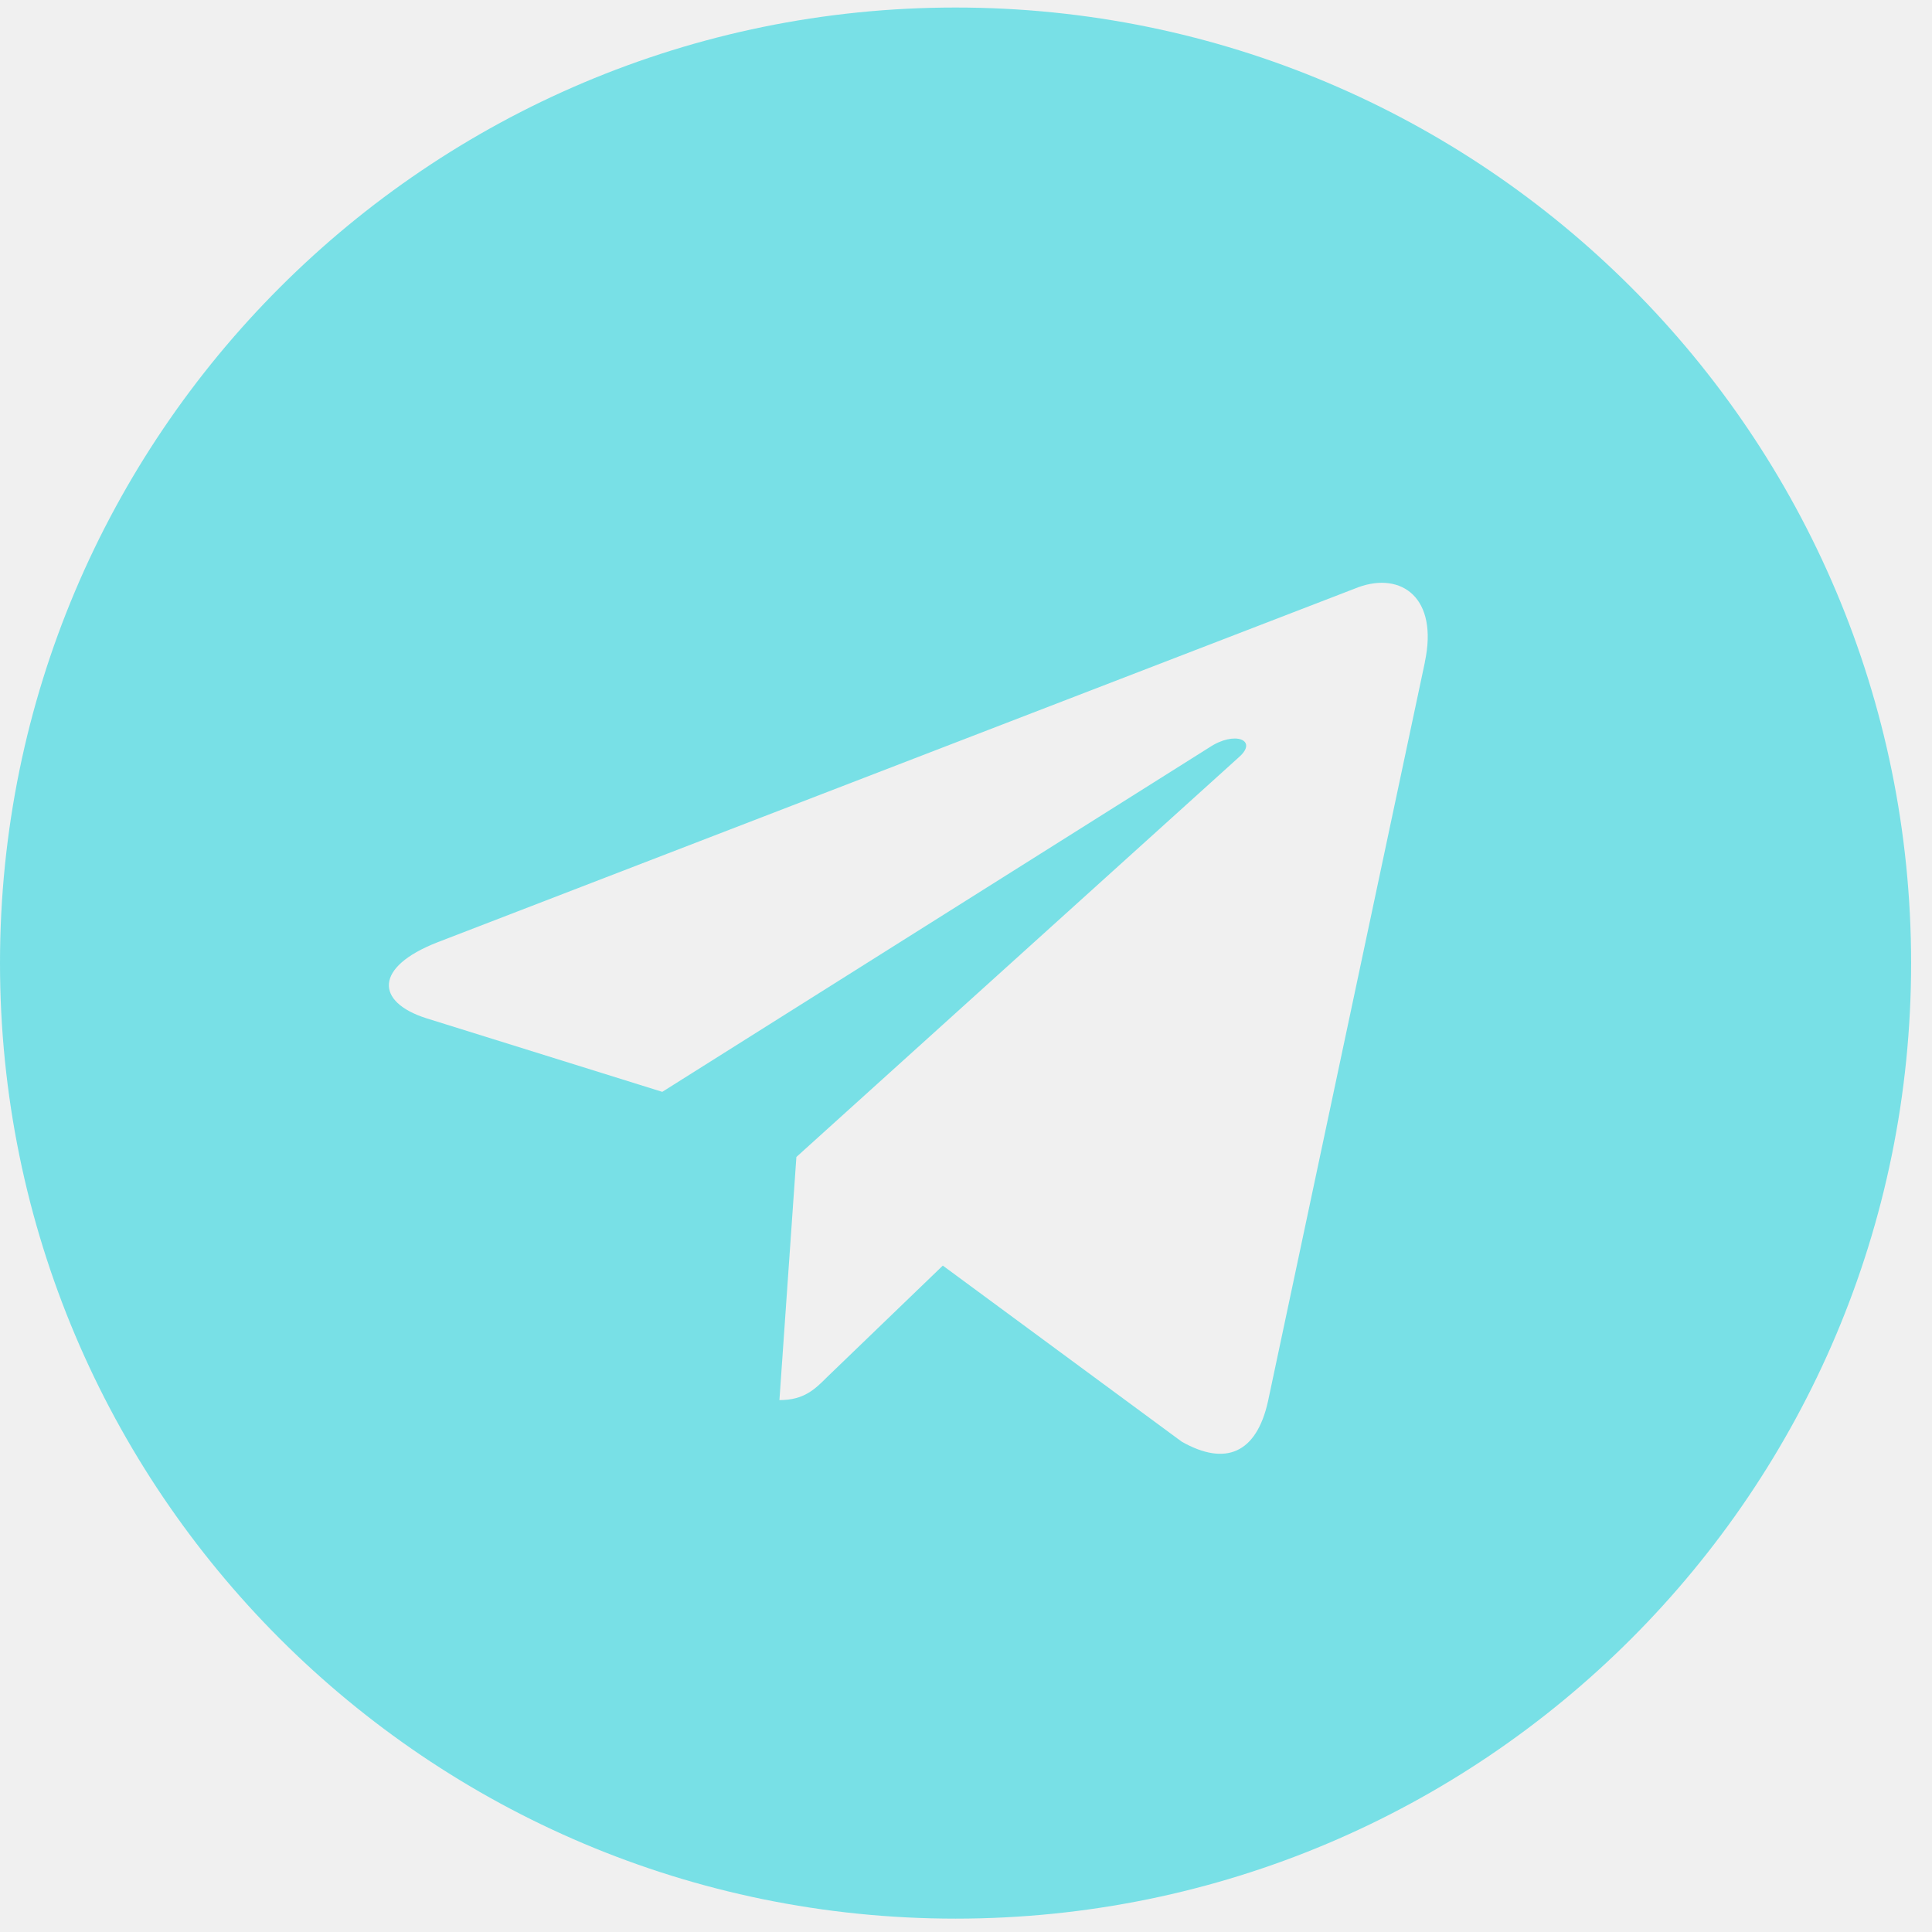
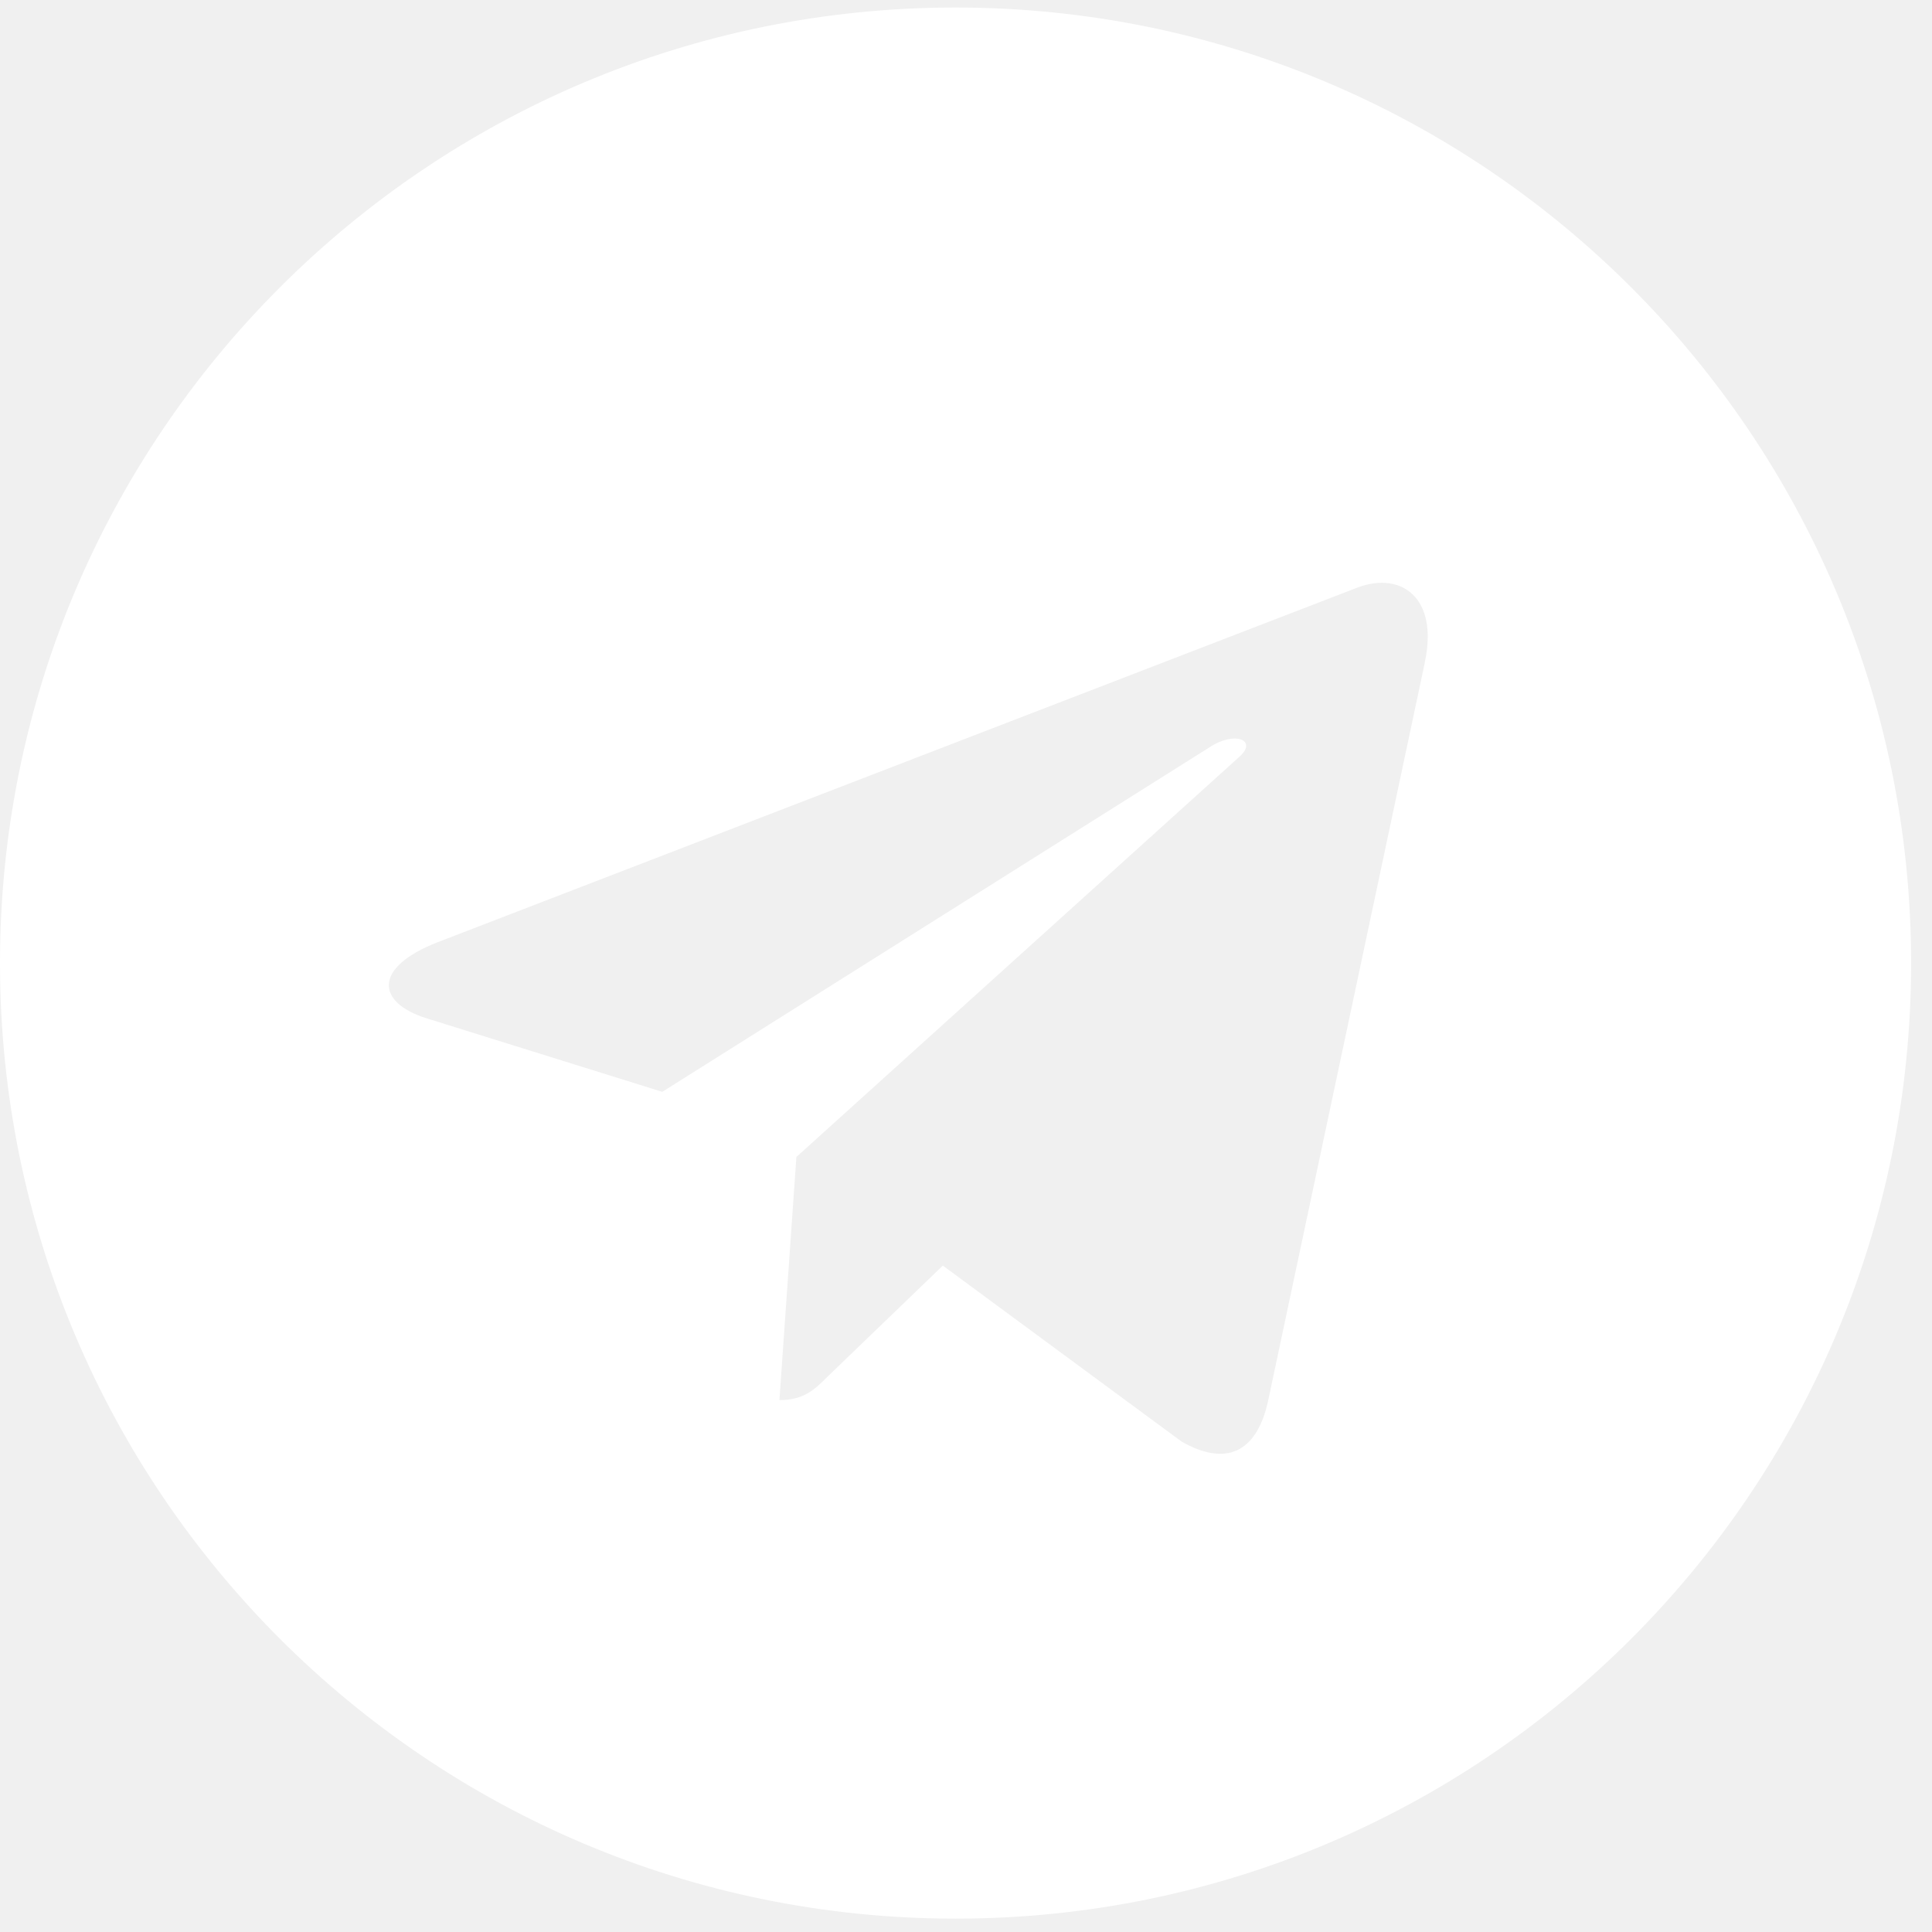
<svg xmlns="http://www.w3.org/2000/svg" width="86" height="86" viewBox="0 0 86 86" fill="none">
-   <path fill-rule="evenodd" clip-rule="evenodd" d="M85.07 42.87C85.07 66.362 66.027 85.405 42.535 85.405C19.044 85.405 0 66.362 0 42.87C0 19.379 19.044 0.335 42.535 0.335C66.027 0.335 85.07 19.379 85.07 42.87ZM60.474 26.136L19.463 41.949C16.652 43.047 16.702 44.603 18.981 45.327L29.48 48.602L53.835 33.268C54.966 32.516 56.015 32.942 55.157 33.697L35.45 51.501L34.695 62.323C35.793 62.323 36.272 61.844 36.839 61.277L41.968 56.336L52.602 64.173C54.541 65.272 55.927 64.705 56.444 62.373L63.427 29.475L63.423 29.479C64.04 26.601 62.378 25.448 60.474 26.136Z" fill="#78E0E6" />
+   <path fill-rule="evenodd" clip-rule="evenodd" d="M85.07 42.87C85.07 66.362 66.027 85.405 42.535 85.405C19.044 85.405 0 66.362 0 42.87C0 19.379 19.044 0.335 42.535 0.335C66.027 0.335 85.07 19.379 85.07 42.87ZM60.474 26.136L19.463 41.949C16.652 43.047 16.702 44.603 18.981 45.327L29.48 48.602L53.835 33.268C54.966 32.516 56.015 32.942 55.157 33.697L35.45 51.501L34.695 62.323C35.793 62.323 36.272 61.844 36.839 61.277L41.968 56.336L52.602 64.173C54.541 65.272 55.927 64.705 56.444 62.373L63.427 29.475L63.423 29.479C64.04 26.601 62.378 25.448 60.474 26.136Z" fill="#FFF" />
</svg>
